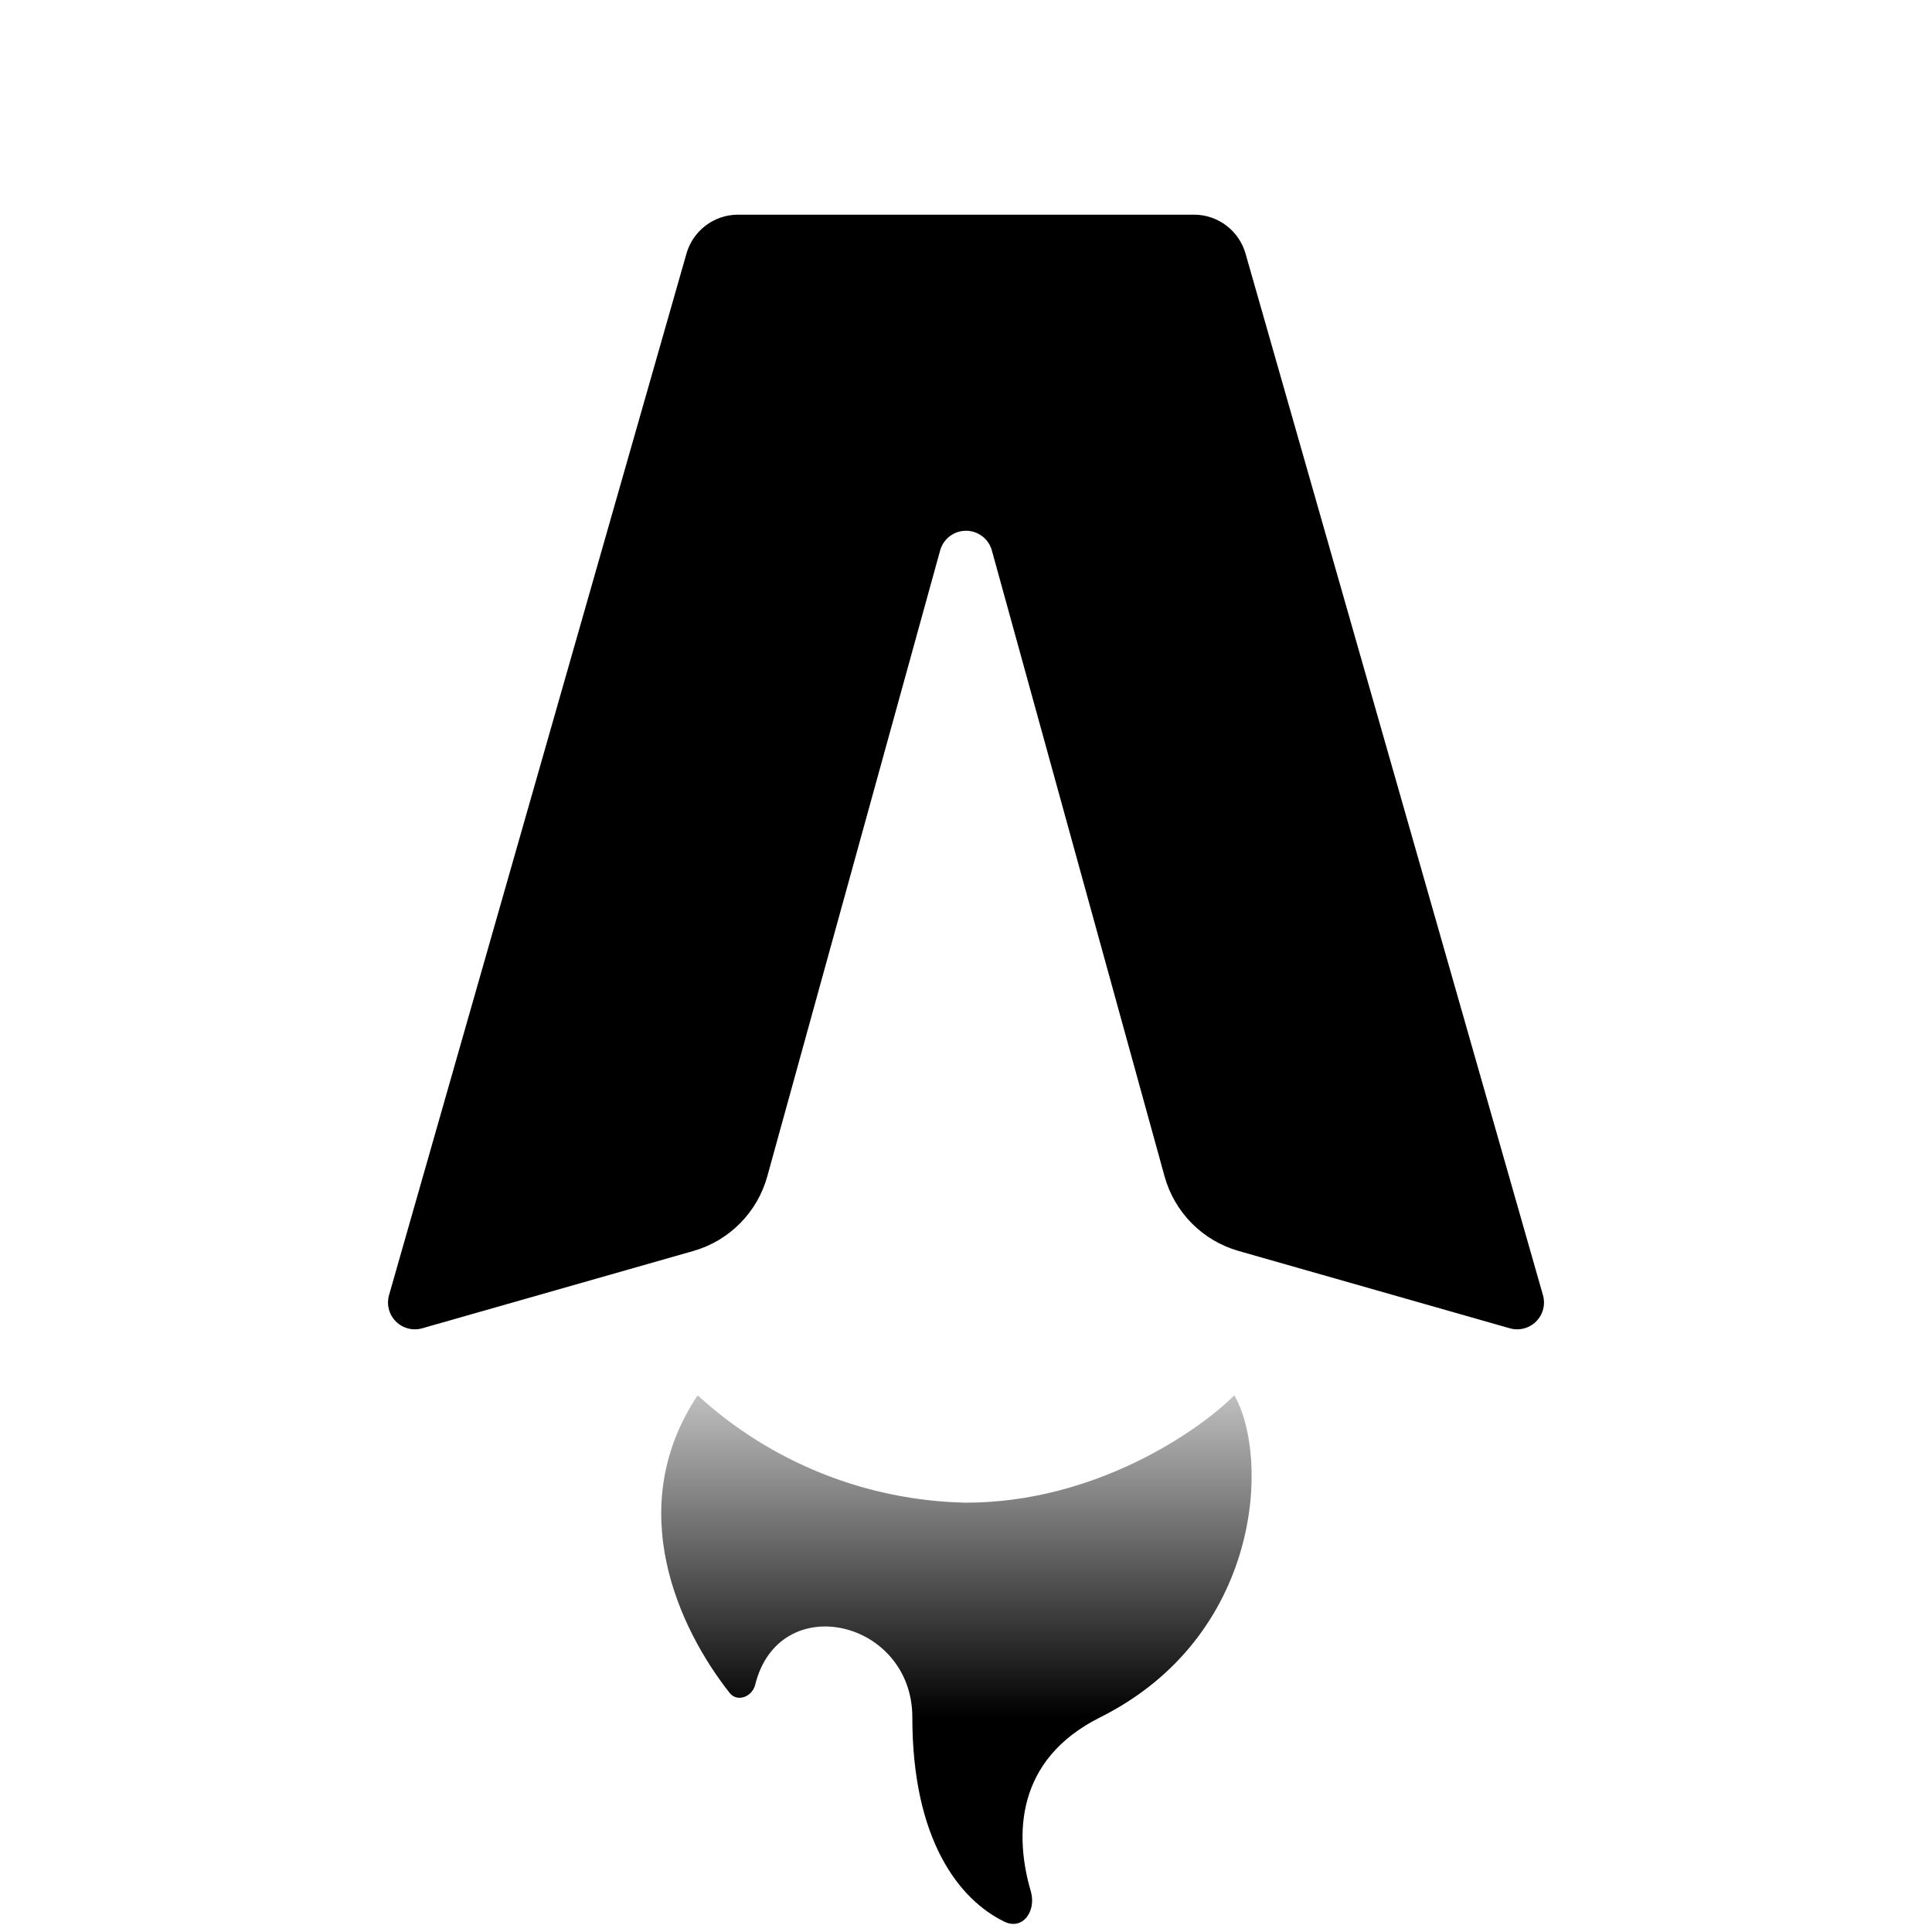
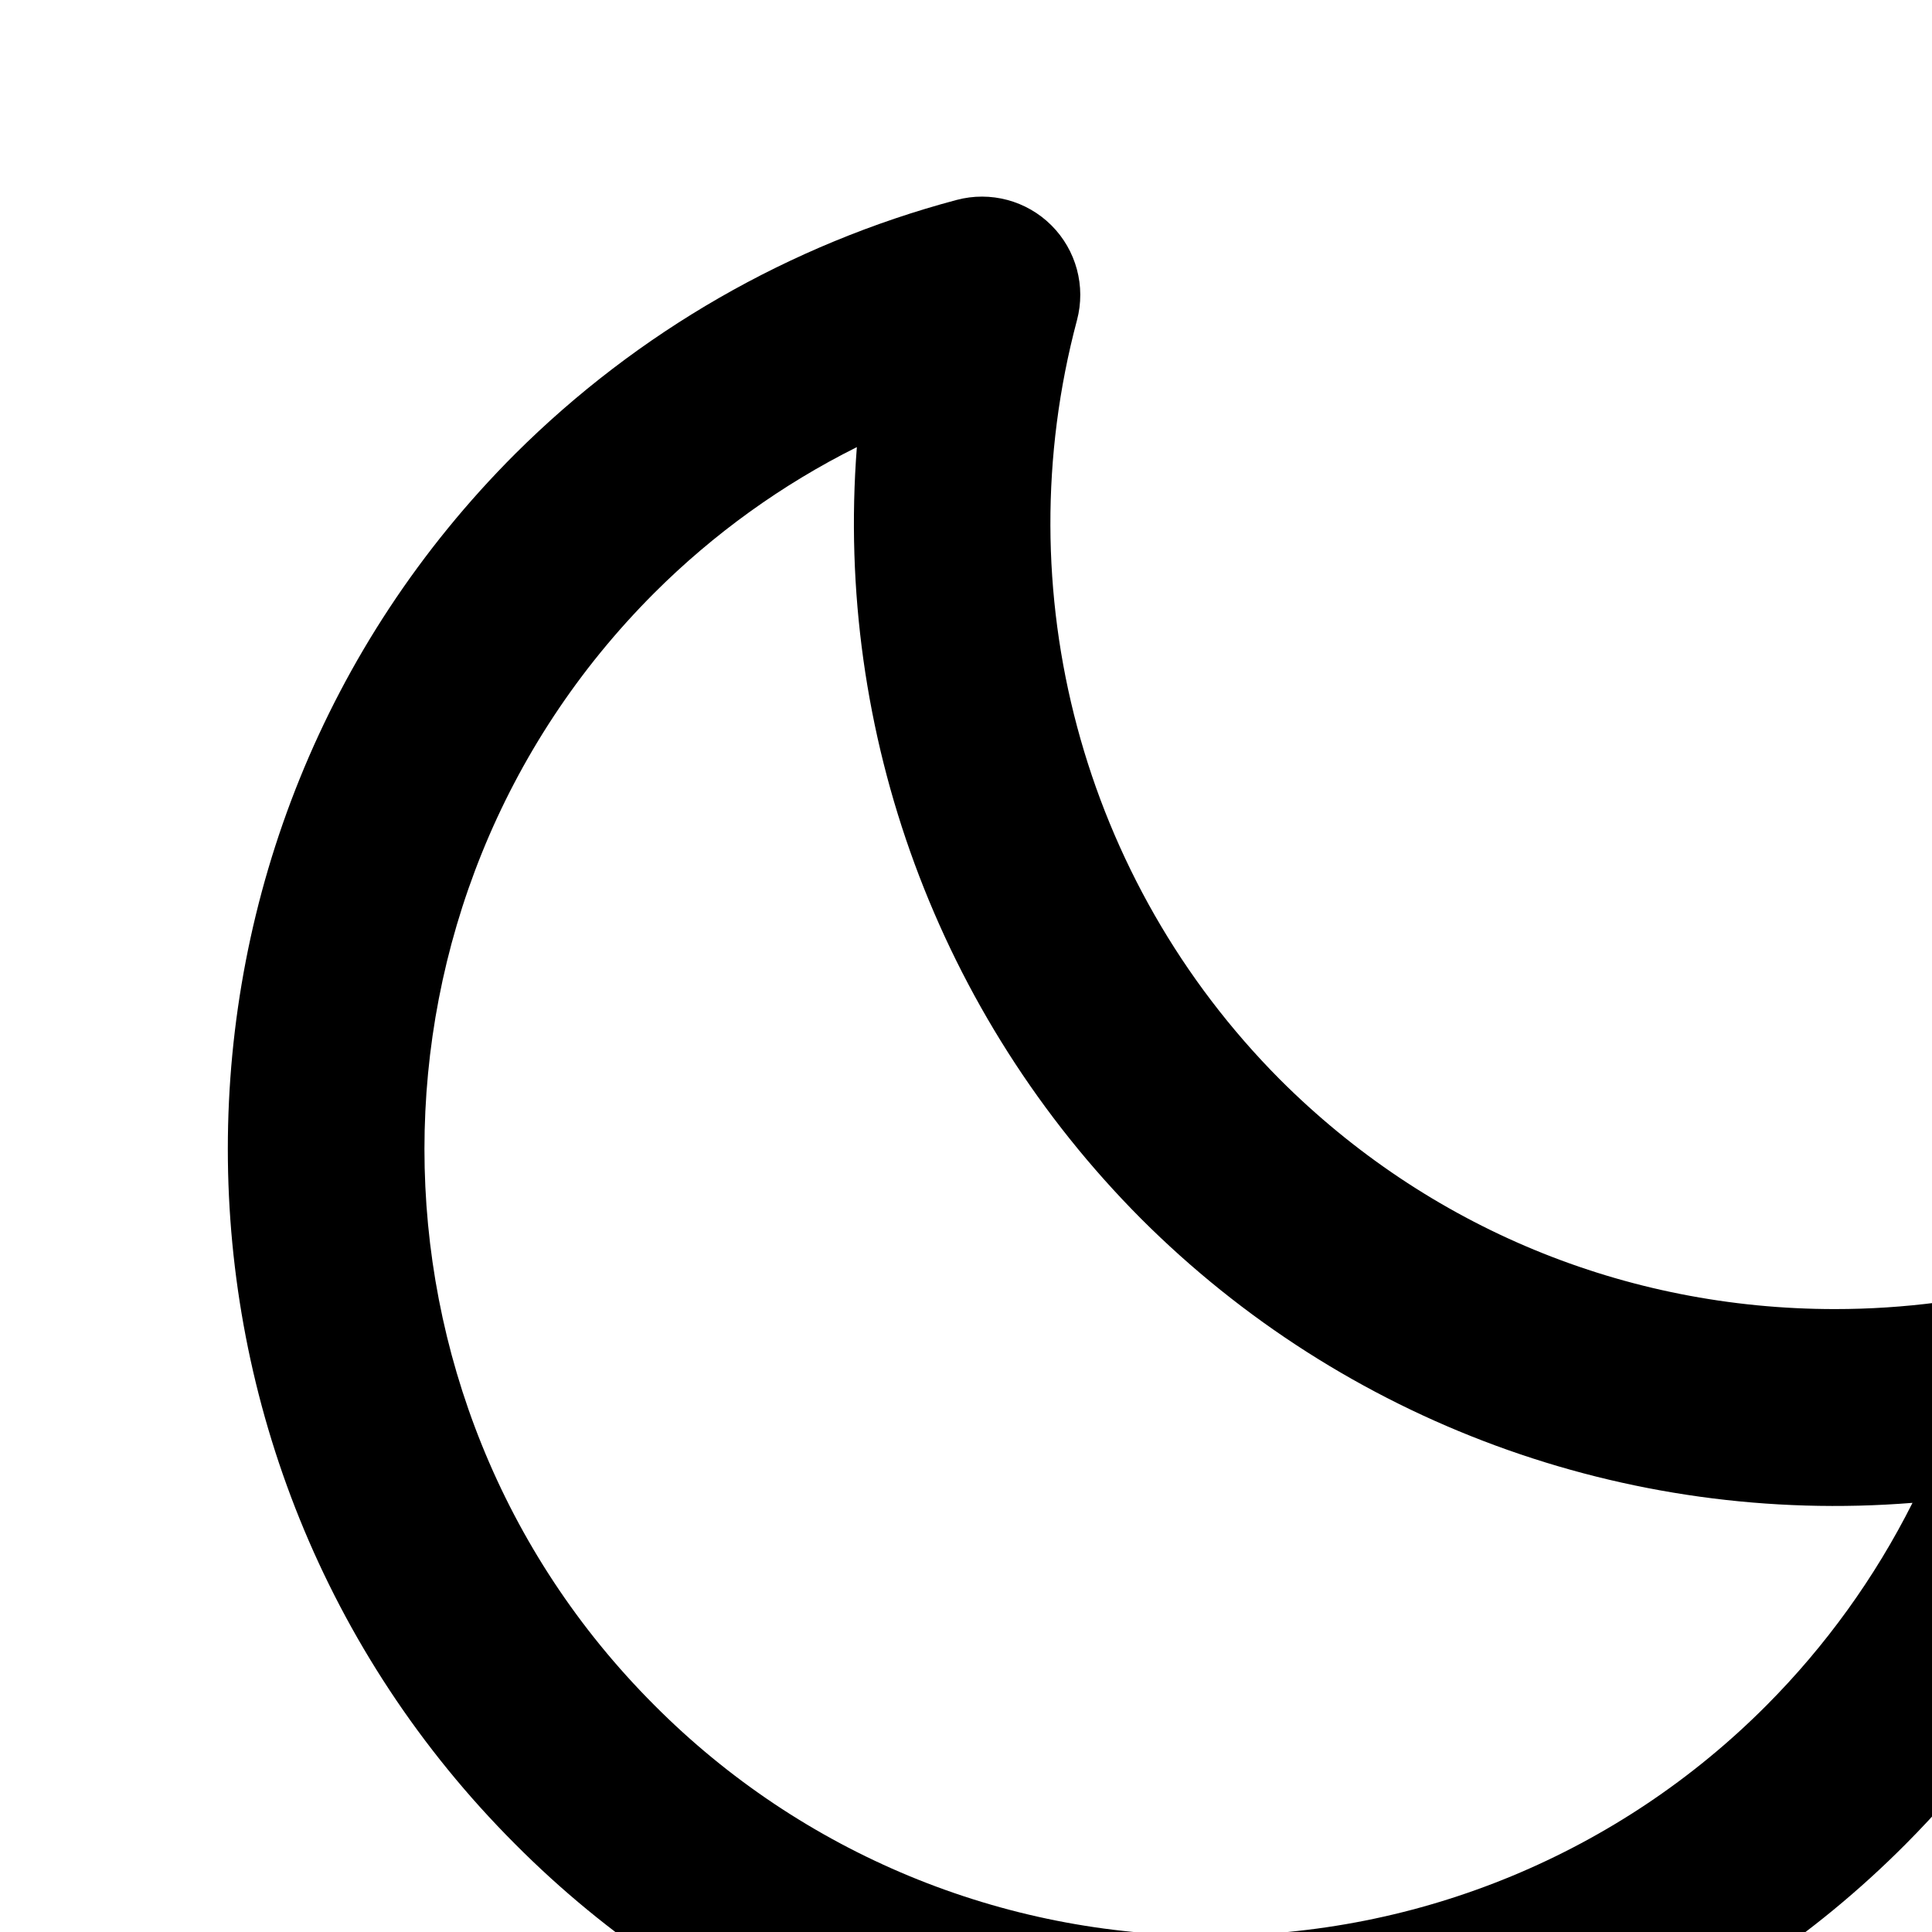
- <svg xmlns="http://www.w3.org/2000/svg" fill="none" viewBox="0 0 36 36">
-   <path fill="#000" d="M22.25 4h-8.5a1 1 0 0 0-.96.73l-5.54 19.4a.5.5 0 0 0 .62.62l5.05-1.44a2 2 0 0 0 1.38-1.4l3.22-11.66a.5.5 0 0 1 .96 0l3.22 11.67a2 2 0 0 0 1.38 1.39l5.05 1.44a.5.5 0 0 0 .62-.62l-5.54-19.4a1 1 0 0 0-.96-.73Z" />
-   <path fill="url(#gradient)" d="M18 28a7.63 7.63 0 0 1-5-2c-1.4 2.1-.35 4.35.6 5.55.14.17.41.07.47-.15.44-1.8 2.93-1.22 2.93.6 0 2.28.87 3.4 1.72 3.81.34.16.59-.2.49-.56-.31-1.05-.29-2.46 1.29-3.25 3-1.5 3.17-4.83 2.5-6-.67.67-2.6 2-5 2Z" />
-   <defs>
-     <linearGradient id="gradient" x1="16" x2="16" y1="32" y2="24" gradientUnits="userSpaceOnUse">
-       <stop stop-color="#000" />
-       <stop offset="1" stop-color="#000" stop-opacity="0" />
-     </linearGradient>
-   </defs>
-   <style>
-     @media (prefers-color-scheme:dark){:root{filter:invert(100%)}}
-   </style>
+ <svg xmlns="http://www.w3.org/2000/svg" id="moon-svg" class="astro-3ef6ksr2">
+   <path d="M20.742 13.045a8.088 8.088 0 0 1-2.077.271c-2.135 0-4.14-.83-5.646-2.336a8.025 8.025 0 0 1-2.064-7.723A1 1 0 0 0 9.73 2.034a10.014 10.014 0 0 0-4.489 2.582c-3.898 3.898-3.898 10.243 0 14.143a9.937 9.937 0 0 0 7.072 2.93 9.93 9.93 0 0 0 7.07-2.929 10.007 10.007 0 0 0 2.583-4.491 1.001 1.001 0 0 0-1.224-1.224zm-2.772 4.301a7.947 7.947 0 0 1-5.656 2.343 7.953 7.953 0 0 1-5.658-2.344c-3.118-3.119-3.118-8.195 0-11.314a7.923 7.923 0 0 1 2.06-1.483 10.027 10.027 0 0 0 2.89 7.848 9.972 9.972 0 0 0 7.848 2.891 8.036 8.036 0 0 1-1.484 2.059z" class="astro-3ef6ksr2" />
</svg>
